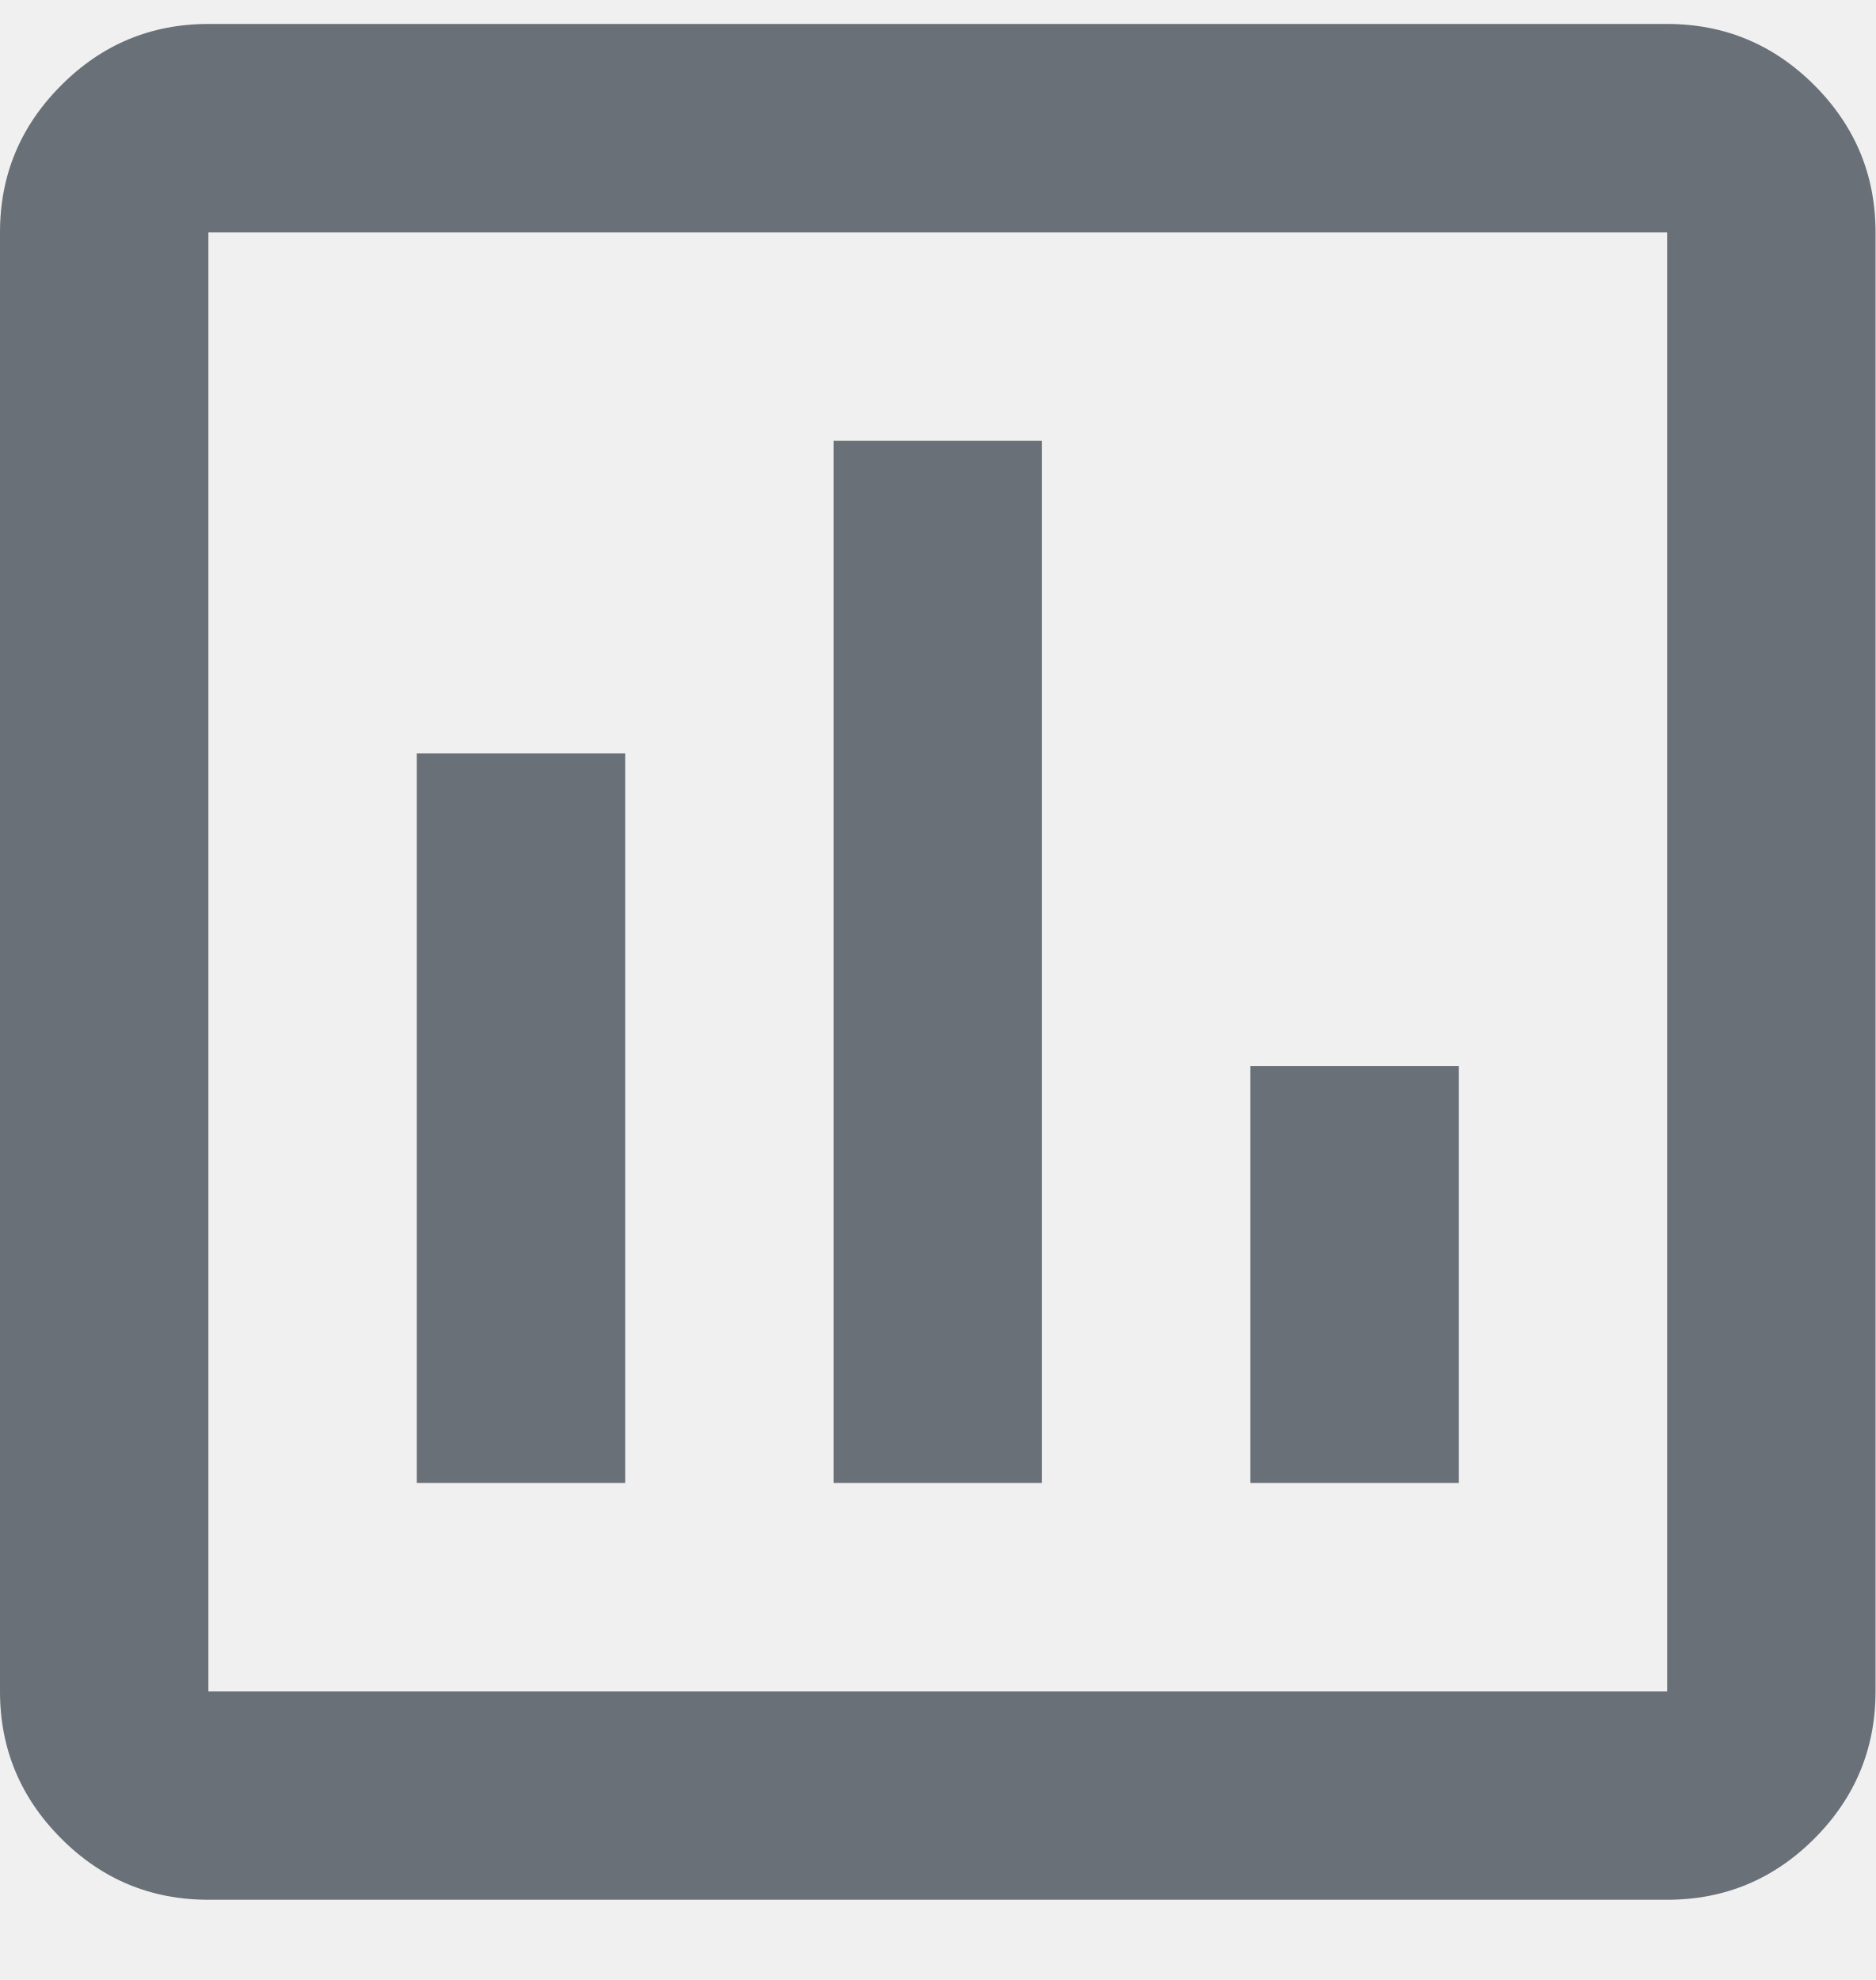
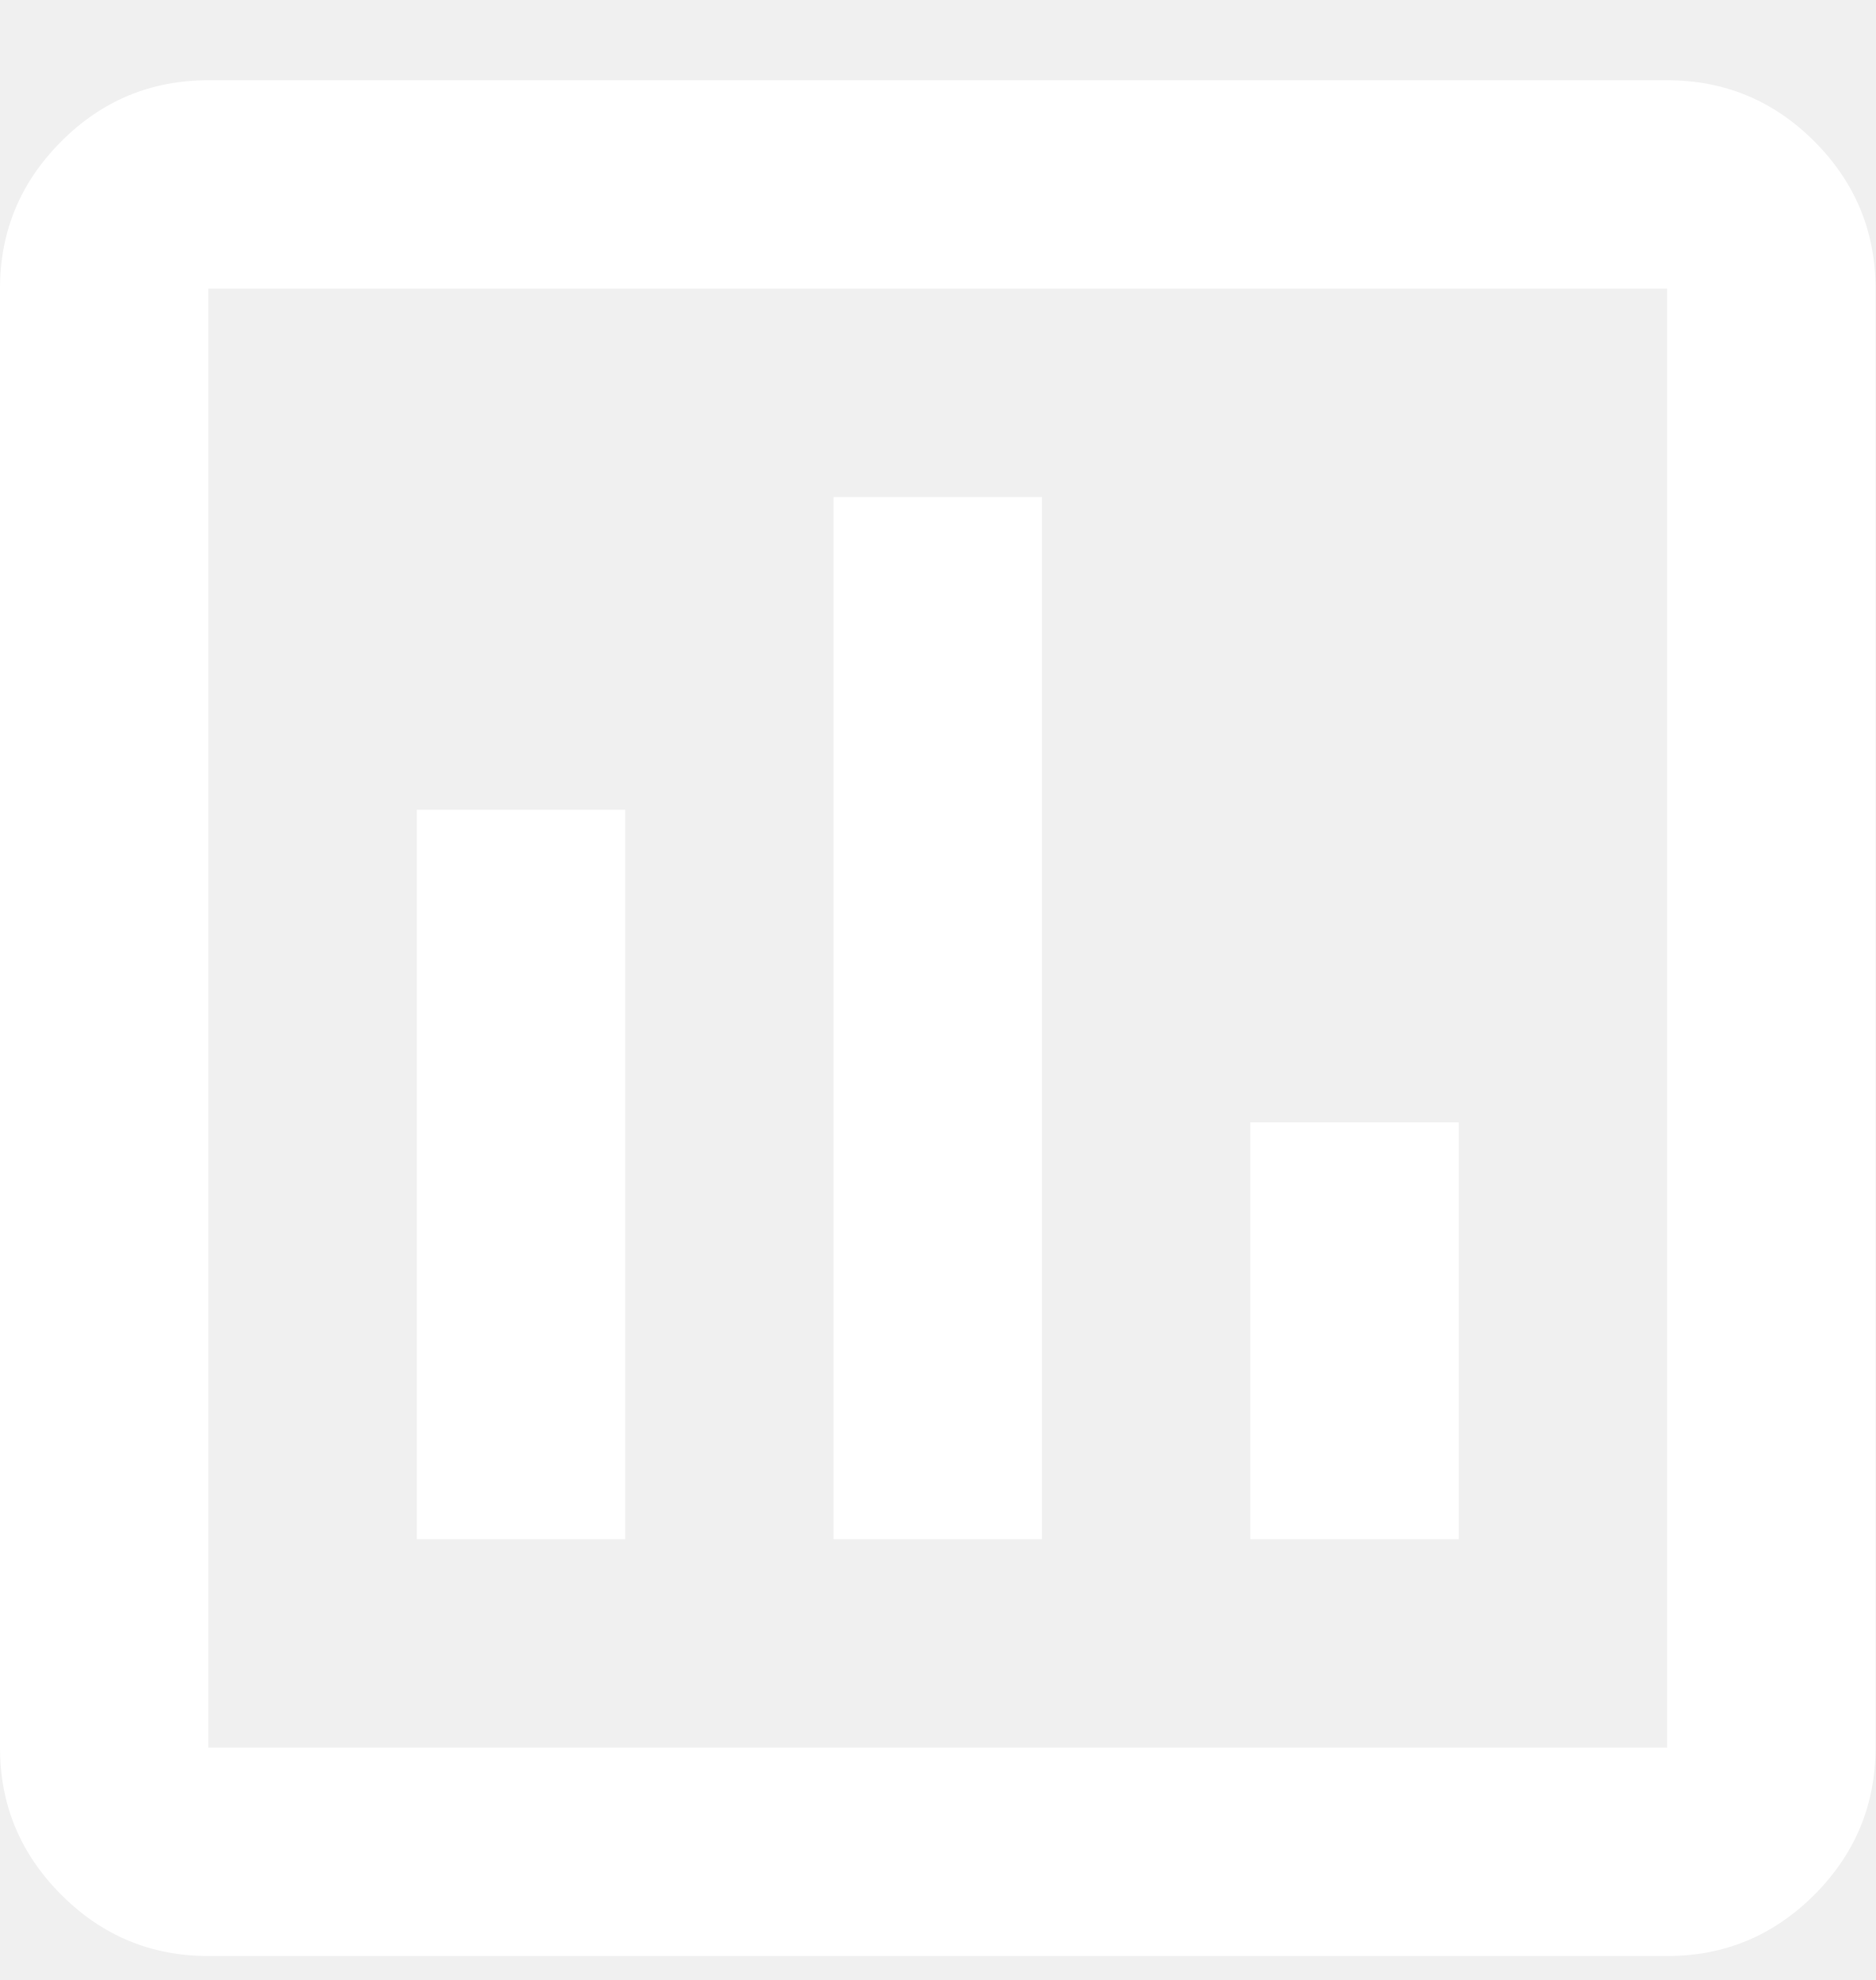
<svg xmlns="http://www.w3.org/2000/svg" width="18" height="19" viewBox="0 0 18 19" fill="none">
-   <path d="M4 14.23H6V7.23H4V14.23ZM8 14.23H10V4.23H8V14.23ZM12 14.23H14V10.23H12V14.23ZM2 18.23C1.45 18.23 0.979 18.035 0.588 17.643C0.196 17.251 0 16.78 0 16.23V2.23C0 1.68 0.196 1.21 0.588 0.818C0.979 0.426 1.45 0.23 2 0.23H16C16.55 0.23 17.021 0.426 17.413 0.818C17.804 1.21 18 1.68 18 2.23V16.23C18 16.78 17.804 17.251 17.413 17.643C17.021 18.035 16.55 18.23 16 18.23H2ZM2 16.23H16V2.23H2V16.23Z" fill="#697077" />
+   <path d="M4 14.77H6V7.77H4V14.77ZM8 14.77H10V4.77H8V14.77ZM12 14.77H14V10.77H12V14.77ZM2 18.77C1.45 18.77 0.979 18.574 0.588 18.182C0.196 17.79 0 17.32 0 16.77V2.77C0 2.22 0.196 1.749 0.588 1.357C0.979 0.965 1.45 0.77 2 0.77H16C16.55 0.77 17.021 0.965 17.413 1.357C17.804 1.749 18 2.22 18 2.77V16.77C18 17.32 17.804 17.79 17.413 18.182C17.021 18.574 16.55 18.77 16 18.77H2ZM2 16.77H16V2.77H2V16.77Z" fill="white" />
</svg>
